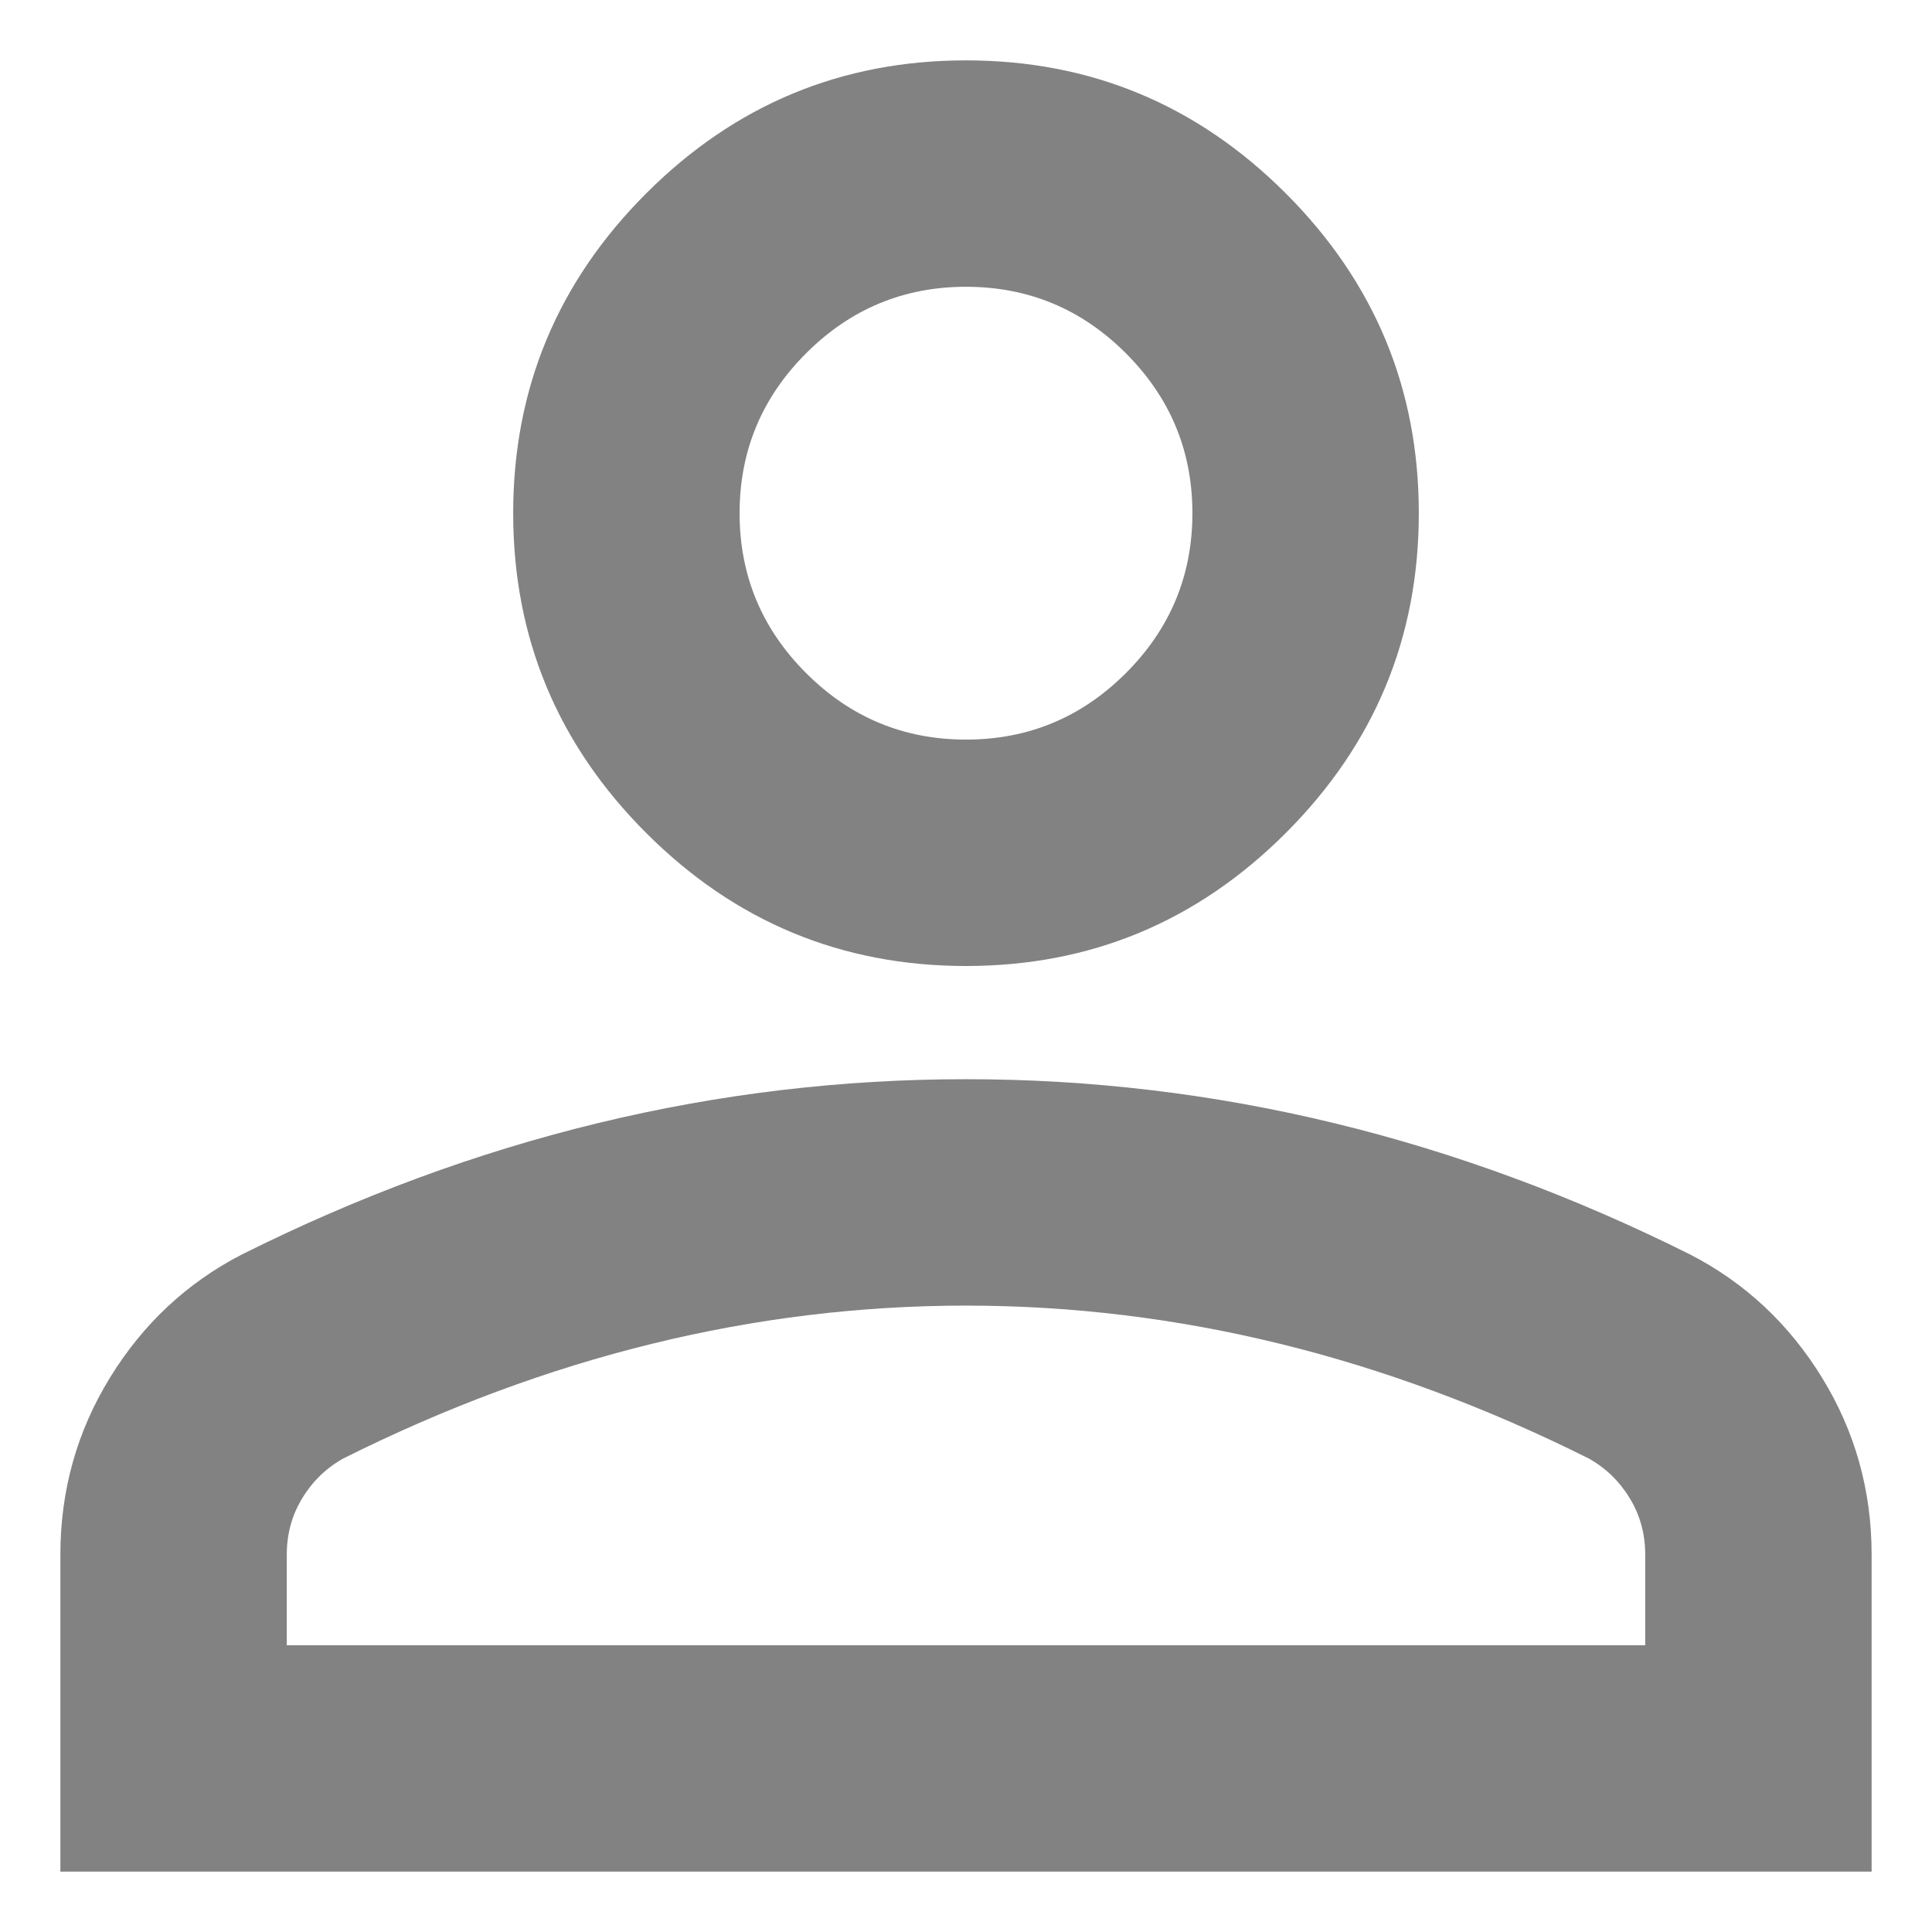
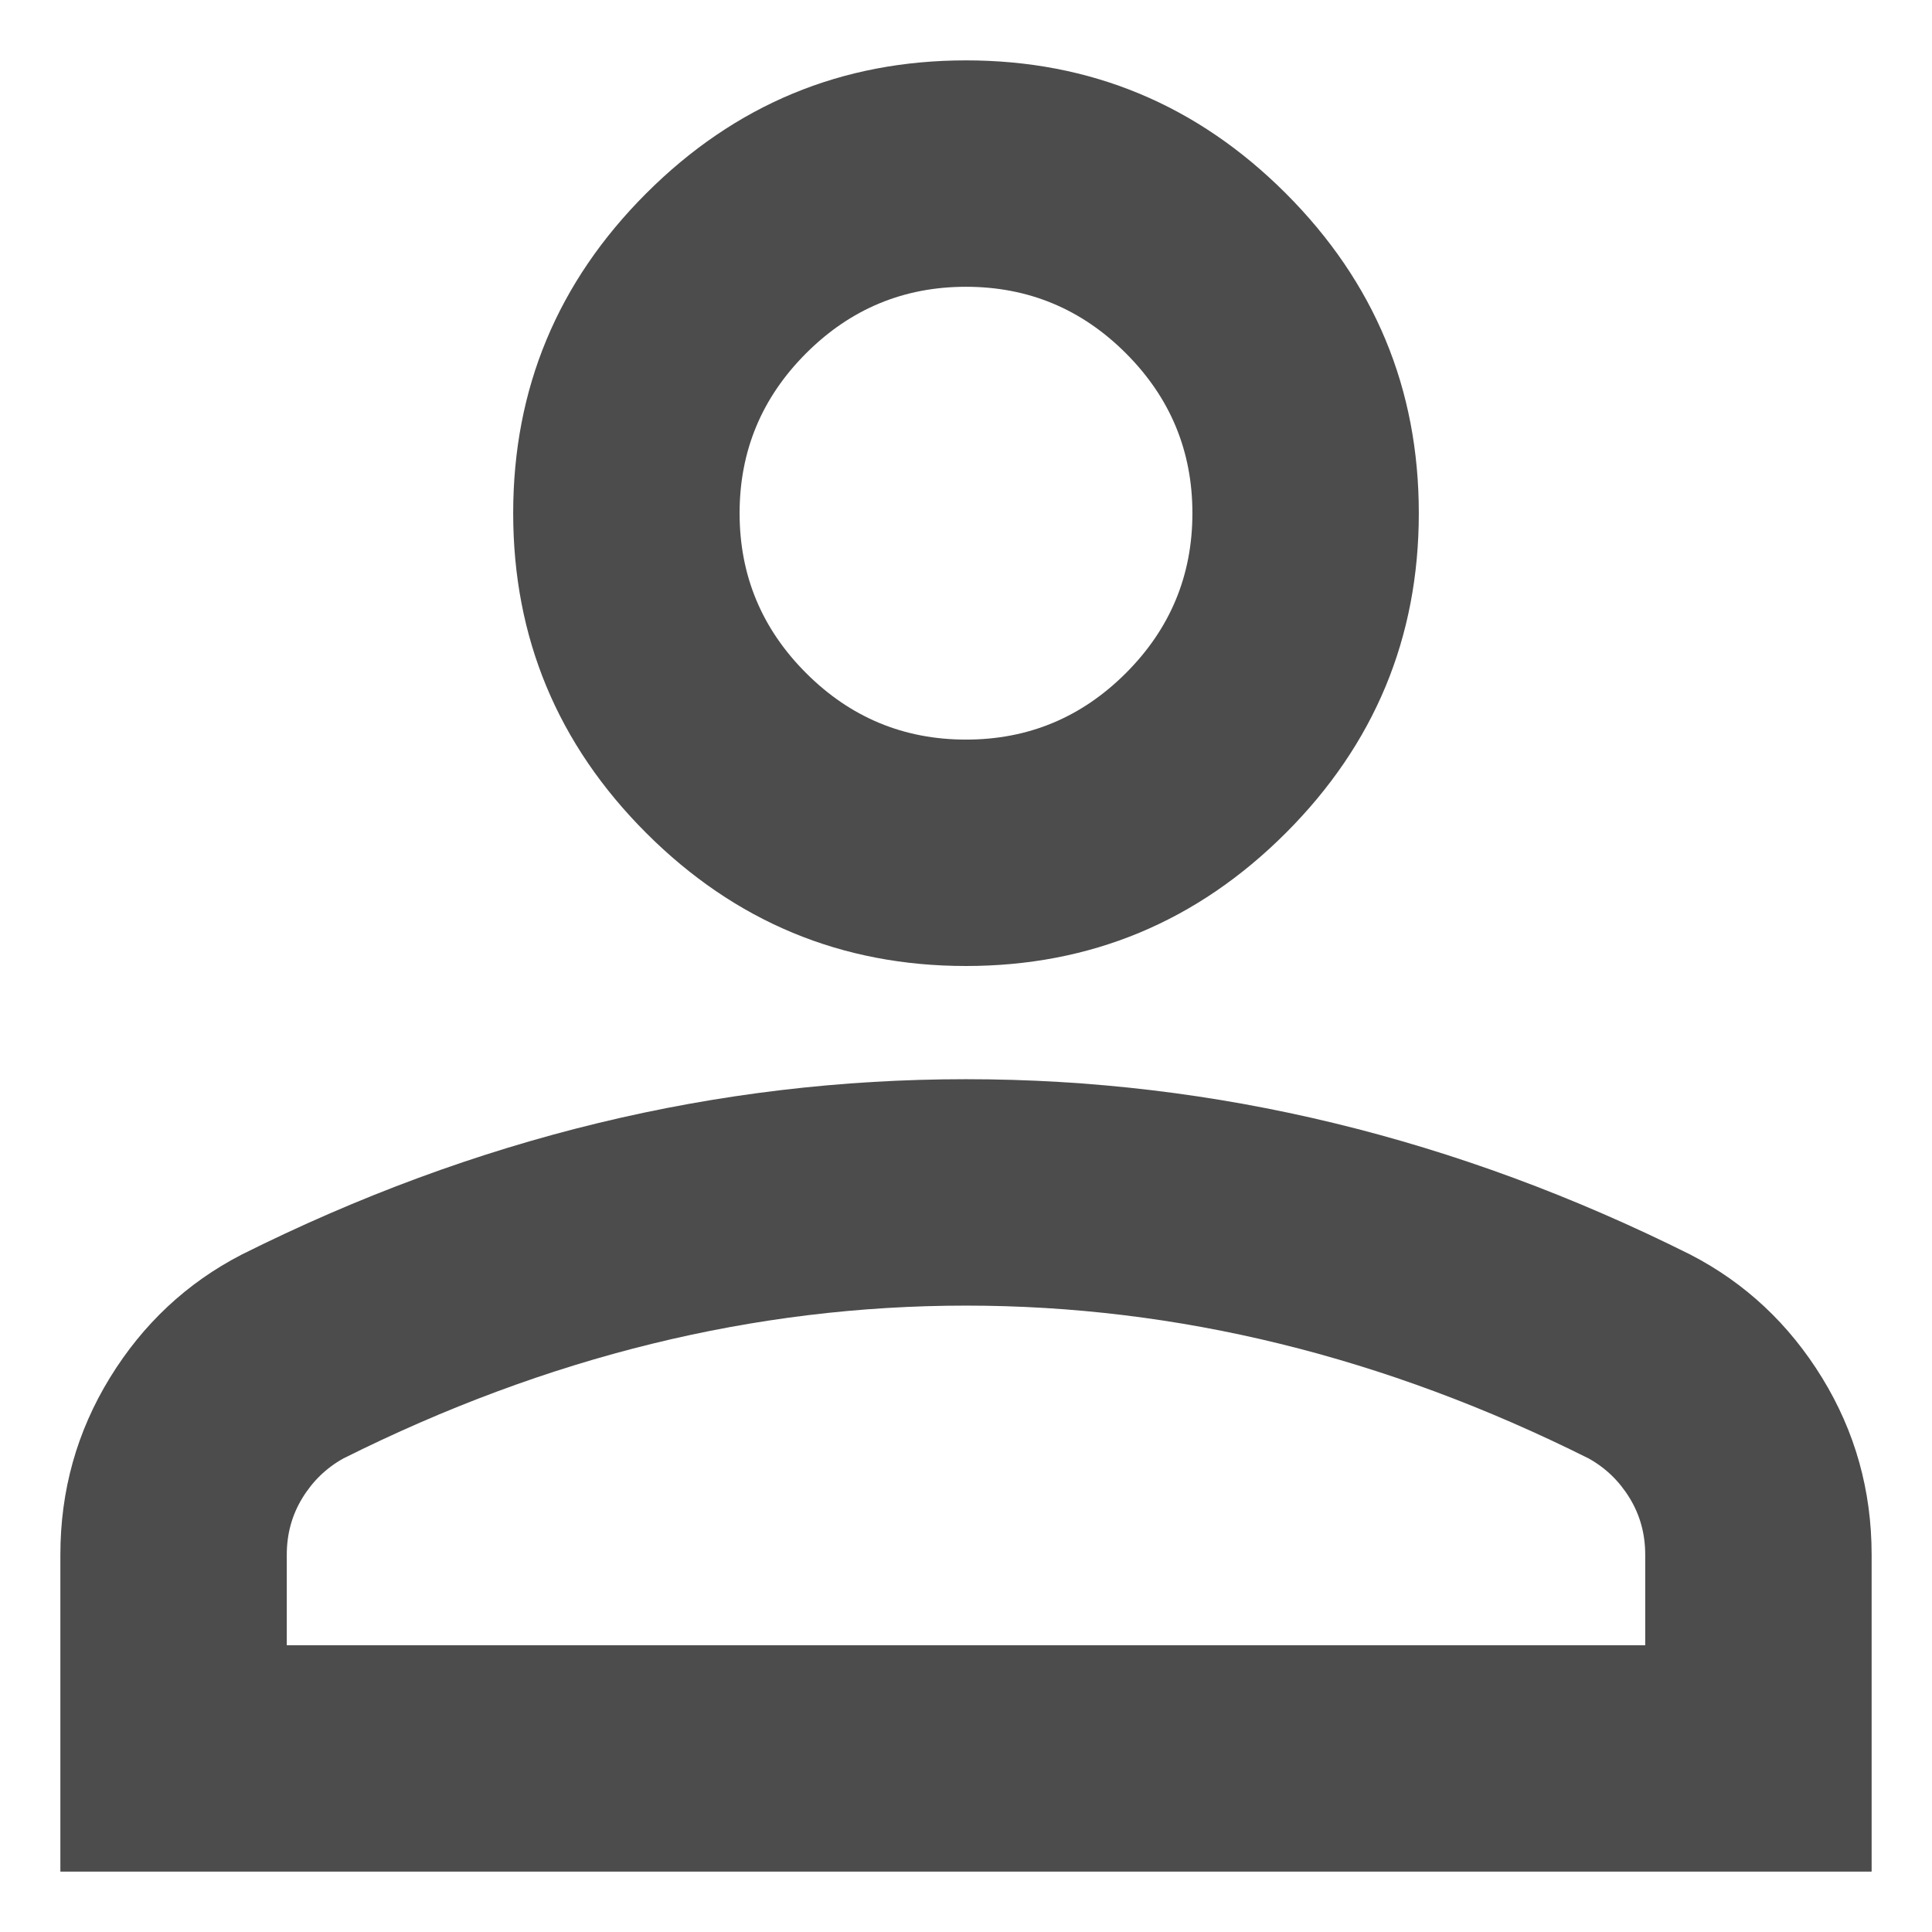
<svg xmlns="http://www.w3.org/2000/svg" width="64" height="64" viewBox="0 0 64 64" version="1.1" xml:space="preserve" style="fill-rule:evenodd;clip-rule:evenodd;stroke-linejoin:round;stroke-miterlimit:2;">
  <g transform="matrix(0.09375,0,0,0.09375,-13,77)">
-     <path d="M480,-480C436,-480 398.333,-495.667 367,-527C335.667,-558.333 320,-596 320,-640C320,-684 335.667,-721.667 367,-753C398.333,-784.333 436,-800 480,-800C524,-800 561.667,-784.333 593,-753C624.333,-721.667 640,-684 640,-640C640,-596 624.333,-558.333 593,-527C561.667,-495.667 524,-480 480,-480ZM160,-160L160,-272C160,-294.667 165.833,-315.5 177.5,-334.5C189.167,-353.5 204.667,-368 224,-378C265.333,-398.667 307.333,-414.167 350,-424.5C392.667,-434.833 436,-440 480,-440C524,-440 567.333,-434.833 610,-424.5C652.667,-414.167 694.667,-398.667 736,-378C755.333,-368 770.833,-353.5 782.5,-334.5C794.167,-315.5 800,-294.667 800,-272L800,-160L160,-160ZM240,-240L720,-240L720,-272C720,-279.333 718.167,-286 714.5,-292C710.833,-298 706,-302.667 700,-306C664,-324 627.667,-337.5 591,-346.5C554.333,-355.5 517.333,-360 480,-360C442.667,-360 405.667,-355.5 369,-346.5C332.333,-337.5 296,-324 260,-306C254,-302.667 249.167,-298 245.5,-292C241.833,-286 240,-279.333 240,-272L240,-240ZM480,-560C502,-560 520.833,-567.833 536.5,-583.5C552.167,-599.167 560,-618 560,-640C560,-662 552.167,-680.833 536.5,-696.5C520.833,-712.167 502,-720 480,-720C458,-720 439.167,-712.167 423.5,-696.5C407.833,-680.833 400,-662 400,-640C400,-618 407.833,-599.167 423.5,-583.5C439.167,-567.833 458,-560 480,-560Z" style="fill-opacity:0.49;fill-rule:nonzero;" />
+     <path d="M480,-480C436,-480 398.333,-495.667 367,-527C335.667,-558.333 320,-596 320,-640C320,-684 335.667,-721.667 367,-753C398.333,-784.333 436,-800 480,-800C524,-800 561.667,-784.333 593,-753C624.333,-721.667 640,-684 640,-640C640,-596 624.333,-558.333 593,-527C561.667,-495.667 524,-480 480,-480ZM160,-160L160,-272C160,-294.667 165.833,-315.5 177.5,-334.5C189.167,-353.5 204.667,-368 224,-378C265.333,-398.667 307.333,-414.167 350,-424.5C392.667,-434.833 436,-440 480,-440C524,-440 567.333,-434.833 610,-424.5C652.667,-414.167 694.667,-398.667 736,-378C755.333,-368 770.833,-353.5 782.5,-334.5C794.167,-315.5 800,-294.667 800,-272L800,-160L160,-160ZM240,-240L720,-240L720,-272C720,-279.333 718.167,-286 714.5,-292C710.833,-298 706,-302.667 700,-306C664,-324 627.667,-337.5 591,-346.5C554.333,-355.5 517.333,-360 480,-360C442.667,-360 405.667,-355.5 369,-346.5C332.333,-337.5 296,-324 260,-306C254,-302.667 249.167,-298 245.5,-292C241.833,-286 240,-279.333 240,-272L240,-240ZM480,-560C502,-560 520.833,-567.833 536.5,-583.5C552.167,-599.167 560,-618 560,-640C560,-662 552.167,-680.833 536.5,-696.5C520.833,-712.167 502,-720 480,-720C458,-720 439.167,-712.167 423.5,-696.5C407.833,-680.833 400,-662 400,-640C400,-618 407.833,-599.167 423.5,-583.5C439.167,-567.833 458,-560 480,-560Z" style="fill-opacity:0.7;fill-rule:nonzero;" />
  </g>
</svg>
